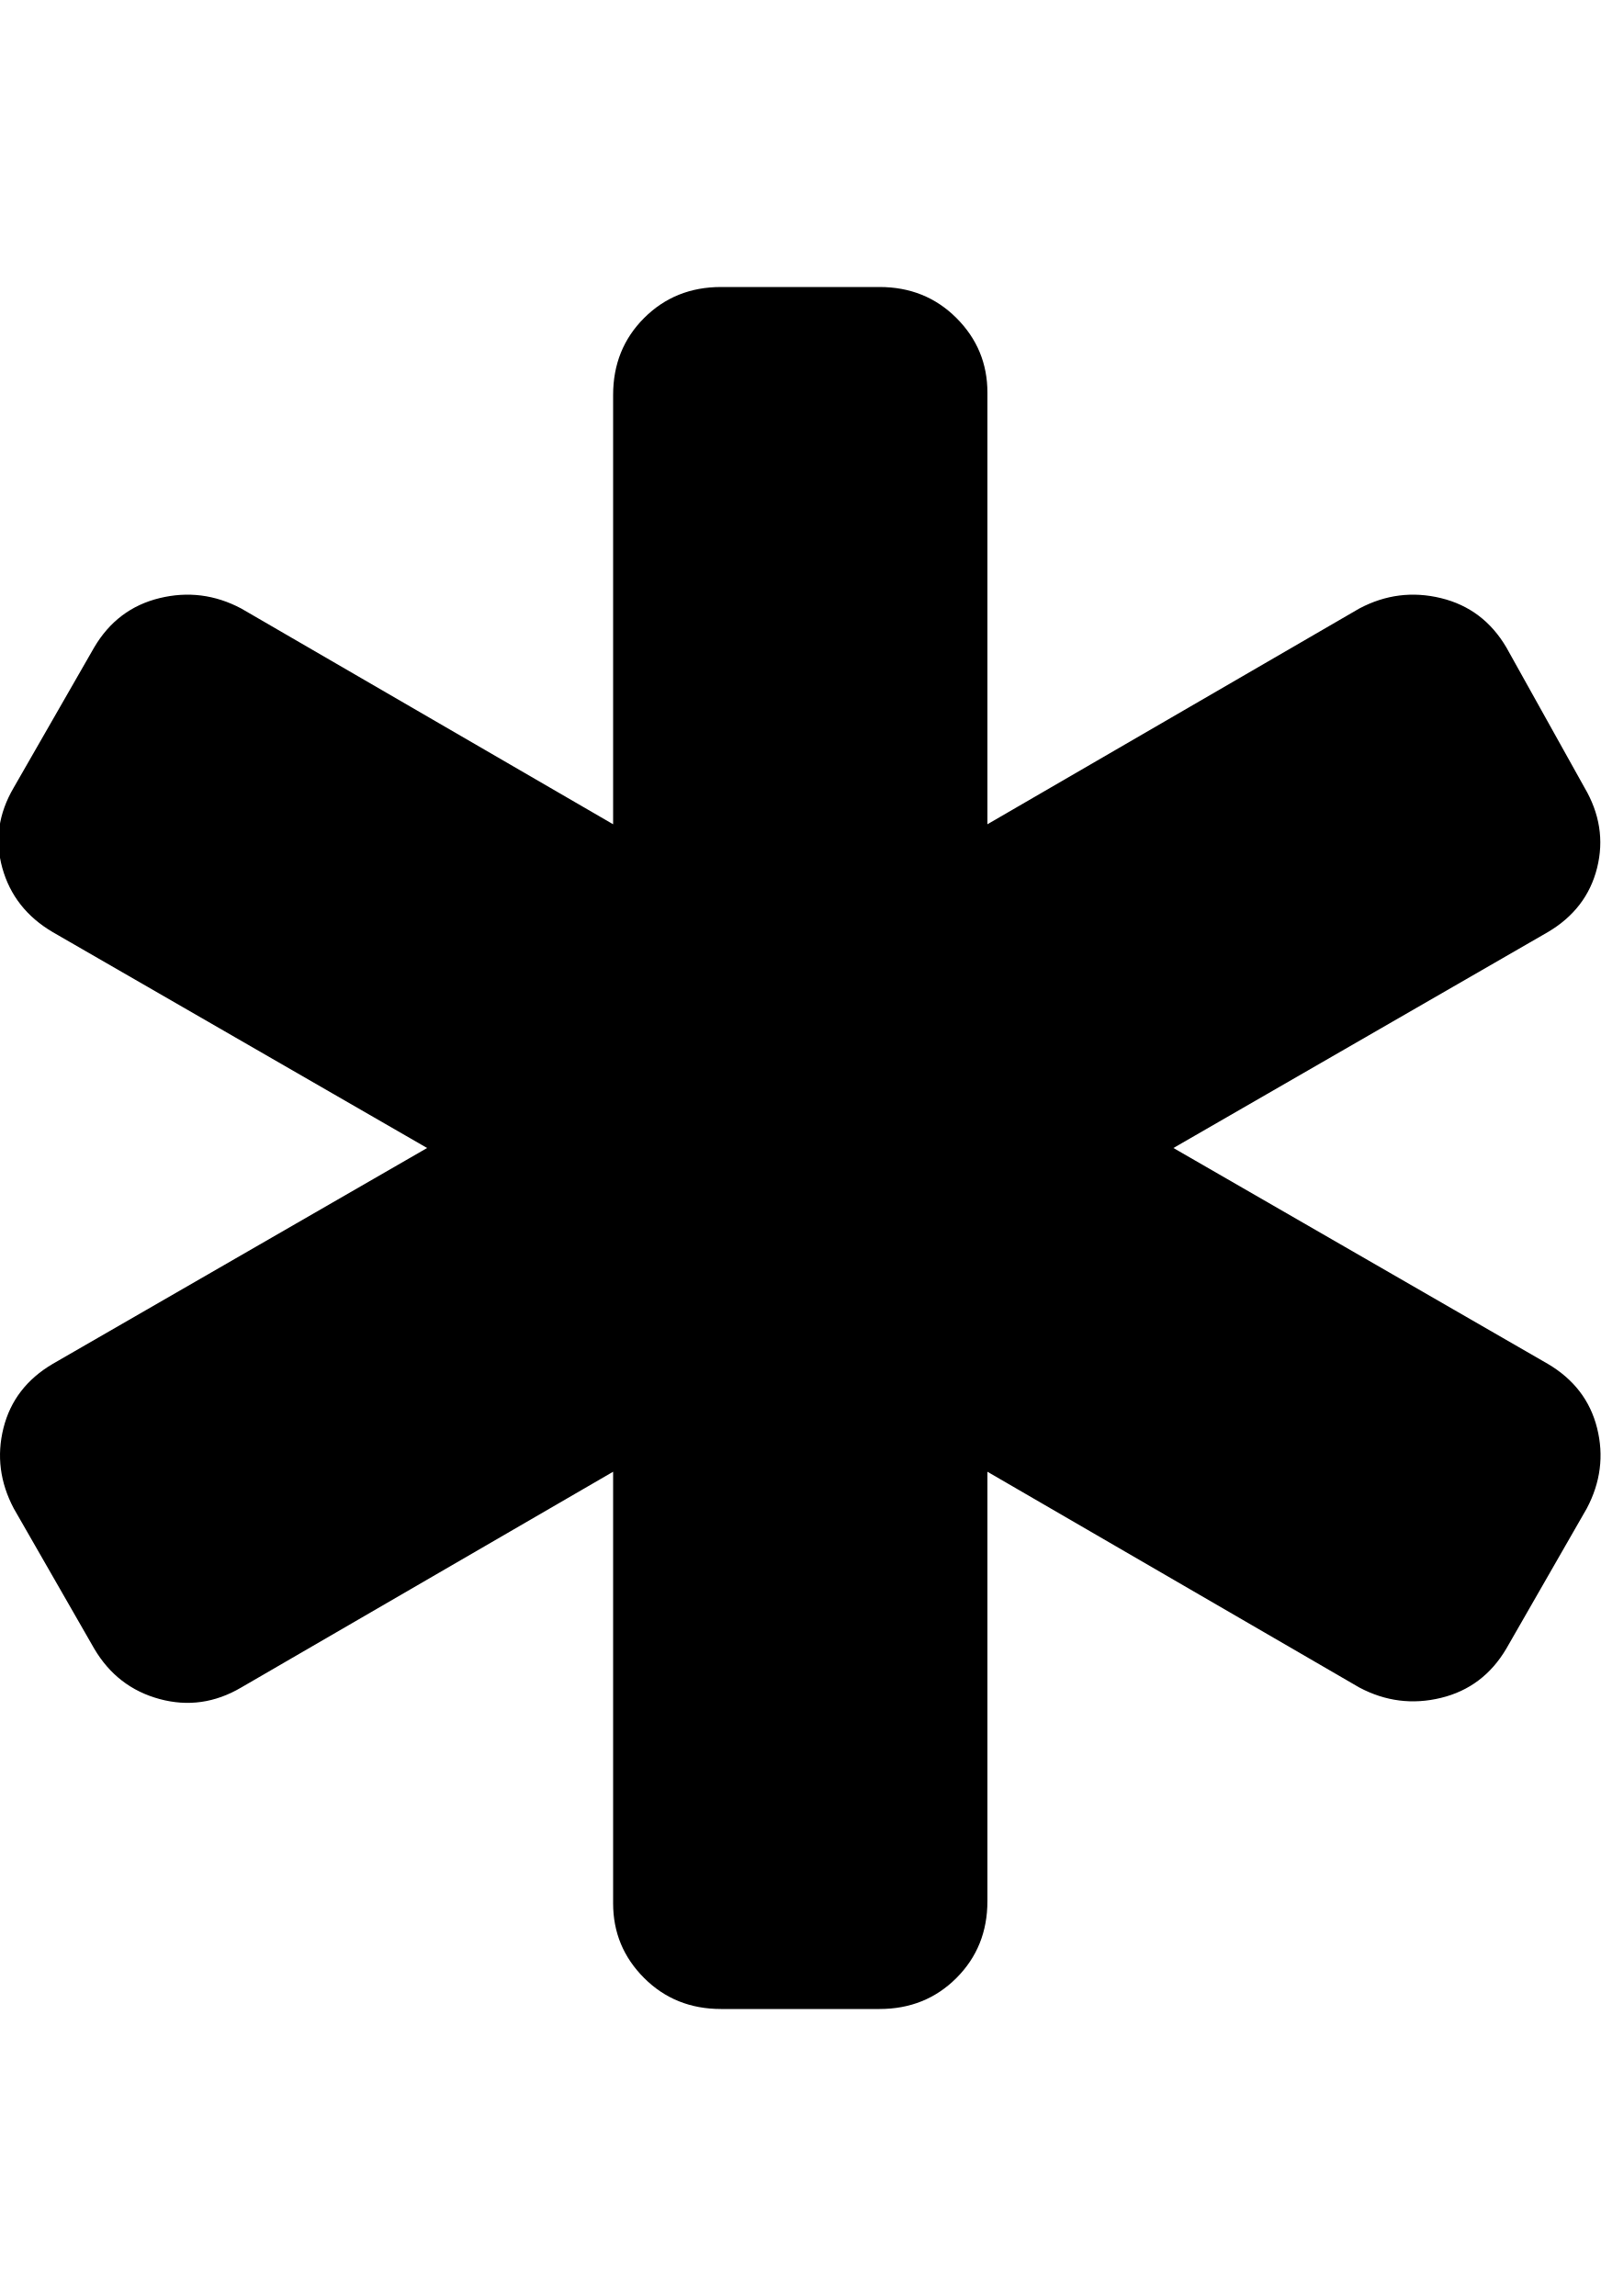
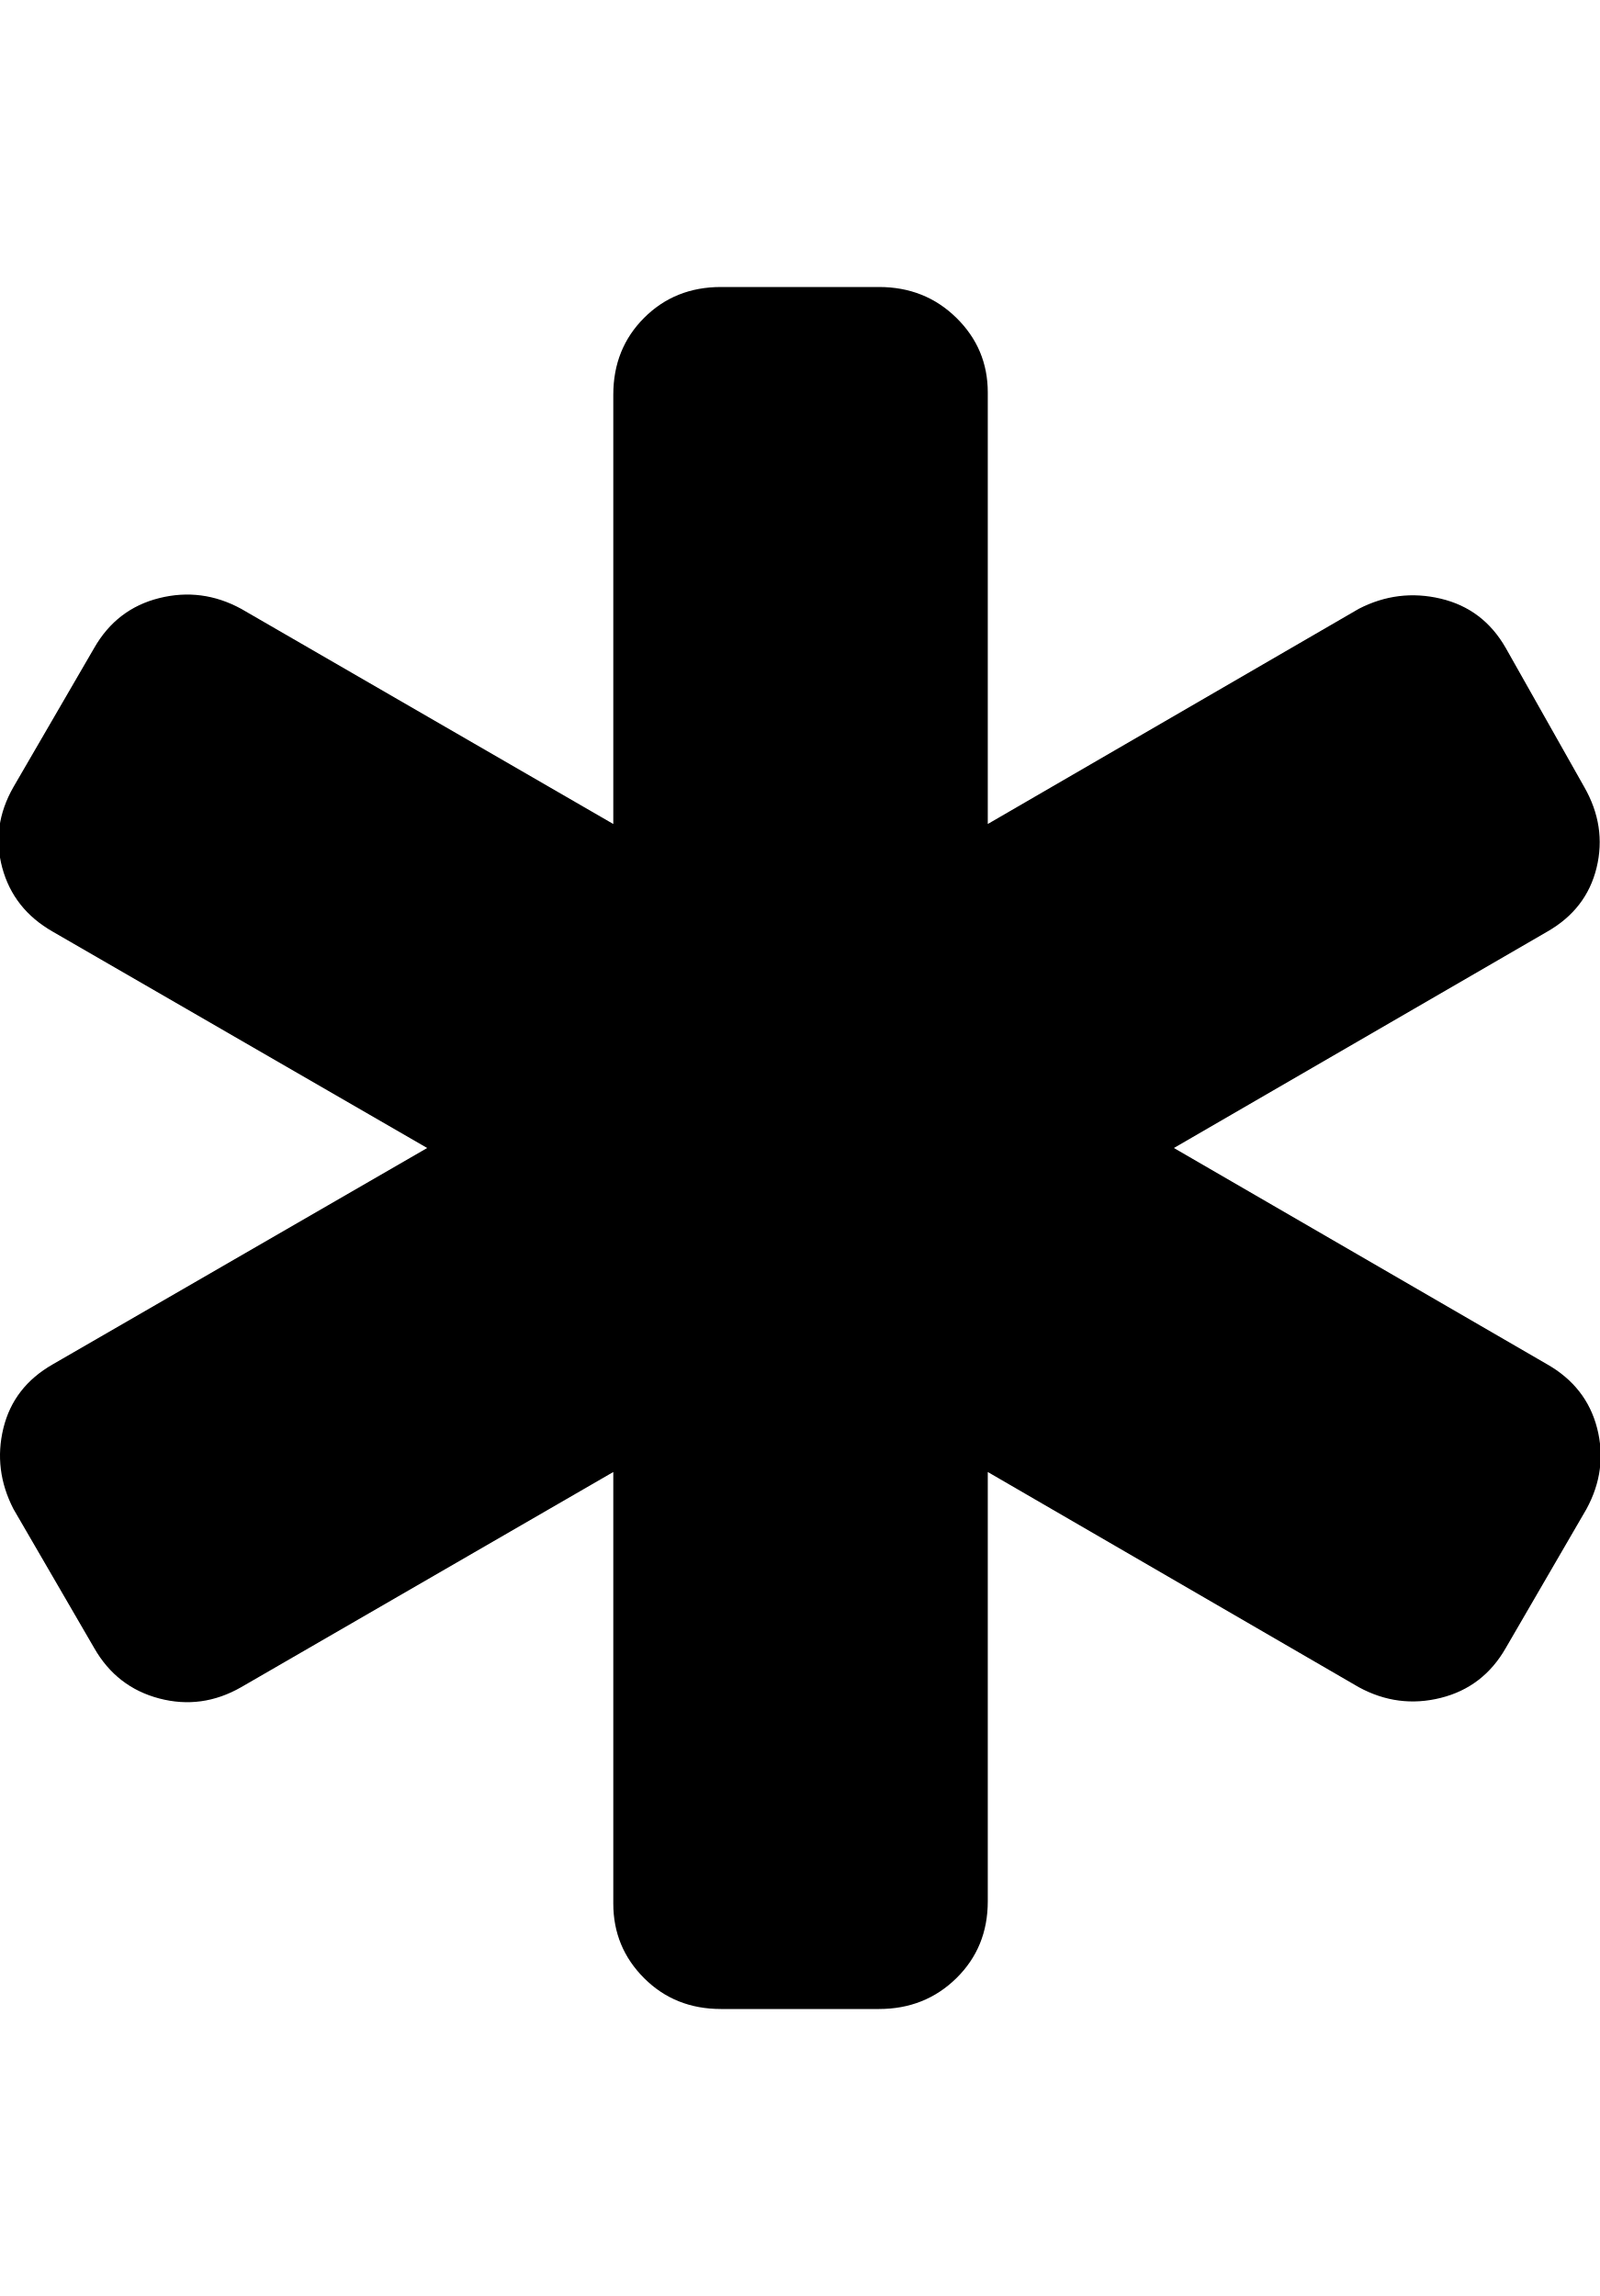
- <svg xmlns="http://www.w3.org/2000/svg" height="1000px" width="697px">
+ <svg xmlns="http://www.w3.org/2000/svg" height="1000px" width="696.777px">
  <g>
-     <path d="M1 378c-3.333 -12 -1.667 -23.667 5 -35c0 0 35 -61 35 -61c6.667 -11.333 16.167 -18.5 28.5 -21.5c12.333 -3 24.167 -1.5 35.5 4.5c0 0 162 94 162 94c0 0 0 -187 0 -187c0 -13.333 4.5 -24.5 13.5 -33.5c9 -9 20.167 -13.5 33.5 -13.5c0 0 69 0 69 0c13.333 0 24.5 4.5 33.5 13.5c9 9 13.5 19.833 13.5 32.5c0 0 0 188 0 188c0 0 162 -94 162 -94c11.333 -6 23.167 -7.5 35.5 -4.5c12.333 3 21.833 10.167 28.5 21.5c0 0 34 61 34 61c6.667 11.333 8.5 23 5.5 35c-3 12 -10.167 21.333 -21.5 28c0 0 -163 94 -163 94c0 0 163 94 163 94c11.333 6.667 18.5 16 21.5 28c3 12 1.5 23.667 -4.5 35c0 0 -35 61 -35 61c-6.667 11.333 -16.167 18.5 -28.5 21.5c-12.333 3 -24.167 1.5 -35.5 -4.5c0 0 -162 -94 -162 -94c0 0 0 187 0 187c0 13.333 -4.5 24.5 -13.5 33.5c-9 9 -20.167 13.5 -33.5 13.5c0 0 -69 0 -69 0c-13.333 0 -24.5 -4.5 -33.5 -13.5c-9 -9 -13.5 -19.833 -13.5 -32.5c0 0 0 -188 0 -188c0 0 -162 94 -162 94c-11.333 6.667 -23.167 8.333 -35.5 5c-12.333 -3.333 -21.833 -10.667 -28.5 -22c0 0 -35 -61 -35 -61c-6 -11.333 -7.5 -23 -4.5 -35c3 -12 10.167 -21.333 21.5 -28c0 0 163 -94 163 -94c0 0 -163 -94 -163 -94c-11.333 -6.667 -18.667 -16 -22 -28c0 0 0 0 0 0" />
+     <path d="M0.977 377.93c-3.255 -12.044 -1.628 -23.763 4.883 -35.156c0 0 35.156 -60.547 35.156 -60.547c6.51 -11.393 15.951 -18.636 28.32 -21.729c12.37 -3.092 24.252 -1.546 35.645 4.639c0 0 162.109 93.75 162.109 93.75c0 0 0 -187.012 0 -187.012c0 -13.346 4.476 -24.495 13.428 -33.447c8.952 -8.952 20.101 -13.428 33.447 -13.428c0 0 68.848 0 68.848 0c13.346 0 24.577 4.476 33.691 13.428c9.115 8.952 13.672 19.775 13.672 32.471c0 0 0 187.988 0 187.988c0 0 161.621 -93.75 161.621 -93.75c11.394 -5.859 23.275 -7.324 35.645 -4.395c12.37 2.93 21.81 10.092 28.32 21.485c0 0 34.18 60.547 34.18 60.547c6.51 11.393 8.301 23.112 5.371 35.156c-2.93 12.044 -10.091 21.322 -21.484 27.832c0 0 -162.598 94.238 -162.598 94.238c0 0 162.598 94.239 162.598 94.239c11.393 6.51 18.636 15.787 21.728 27.832c3.093 12.044 1.546 23.763 -4.639 35.156c0 0 -35.156 60.547 -35.156 60.547c-6.51 11.393 -15.95 18.636 -28.32 21.728c-12.37 3.093 -24.251 1.546 -35.645 -4.638c0 0 -161.621 -93.75 -161.621 -93.75c0 0 0 187.011 0 187.011c0 13.347 -4.557 24.496 -13.672 33.448c-9.114 8.951 -20.345 13.427 -33.691 13.427c0 0 -68.848 0 -68.848 0c-13.346 0 -24.495 -4.476 -33.447 -13.427c-8.952 -8.952 -13.428 -19.776 -13.428 -32.471c0 0 0 -187.988 0 -187.988c0 0 -162.109 93.75 -162.109 93.75c-11.393 6.51 -23.275 8.138 -35.645 4.882c-12.369 -3.255 -21.81 -10.579 -28.32 -21.972c0 0 -35.156 -60.547 -35.156 -60.547c-5.86 -11.393 -7.324 -23.112 -4.395 -35.156c2.93 -12.045 10.091 -21.322 21.485 -27.832c0 0 163.086 -94.239 163.086 -94.239c0 0 -163.086 -94.238 -163.086 -94.238c-11.394 -6.51 -18.718 -15.788 -21.973 -27.832c0 0 0 0 0 0" />
  </g>
</svg>
